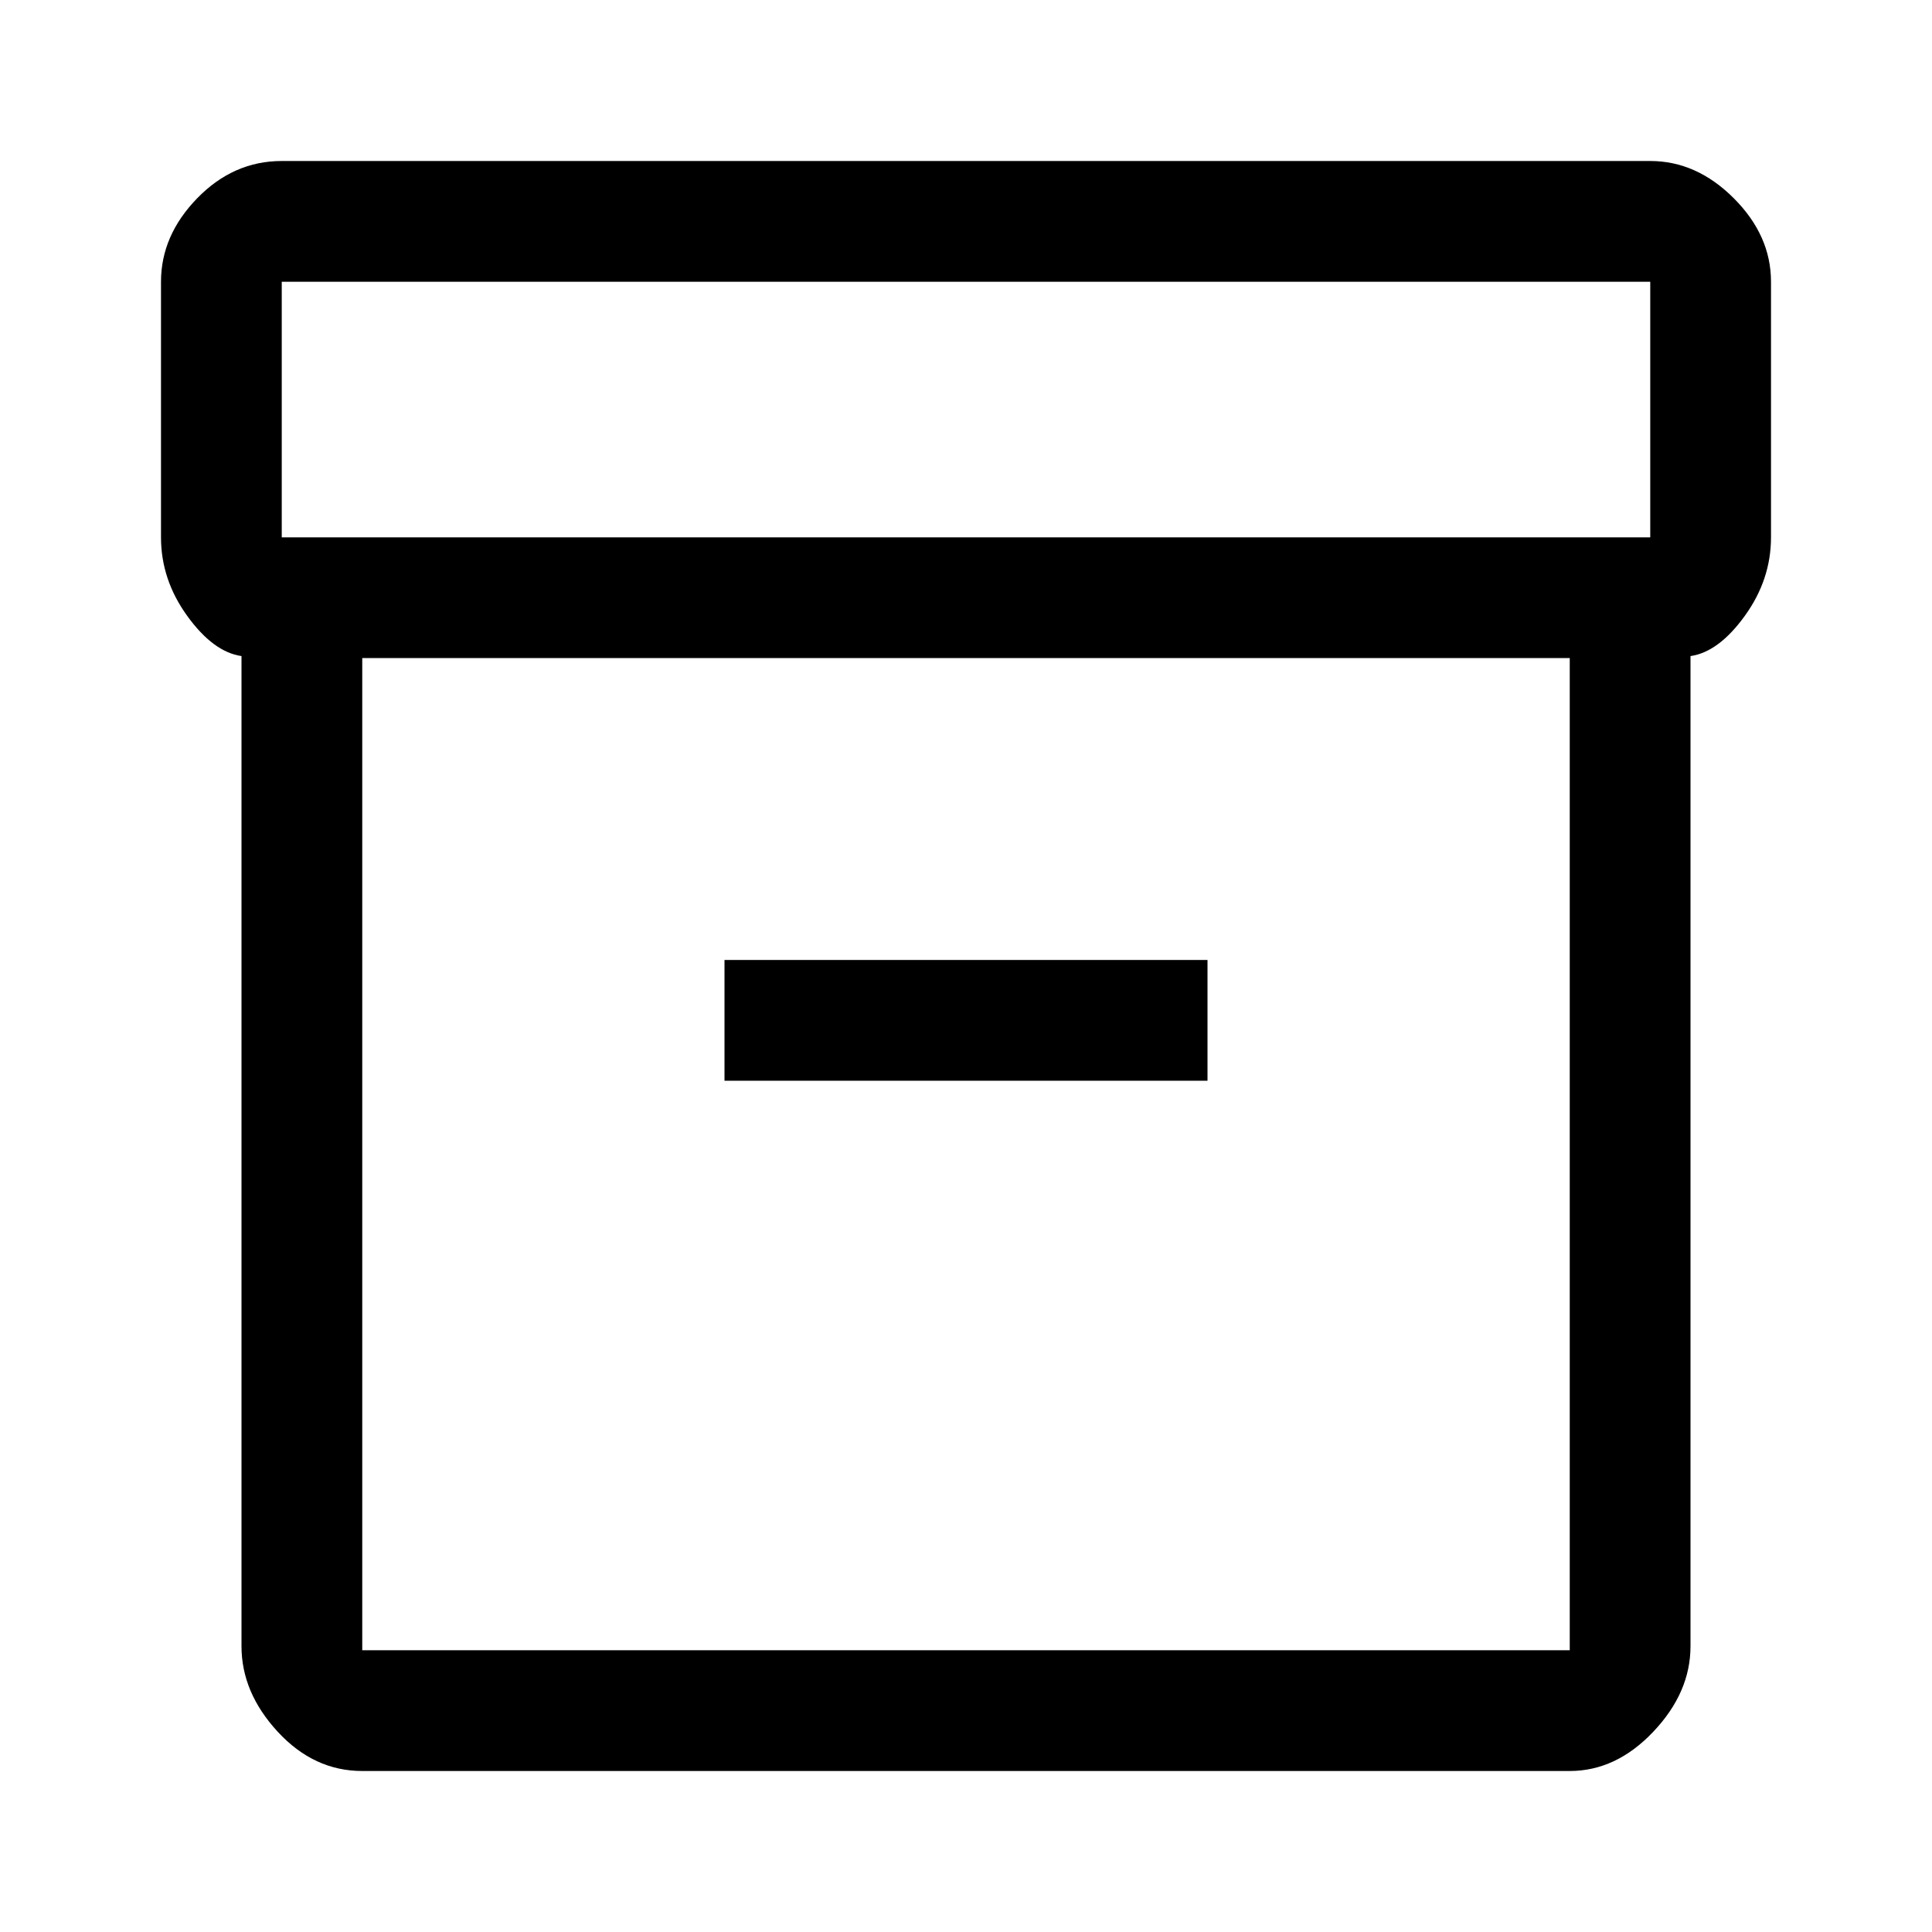
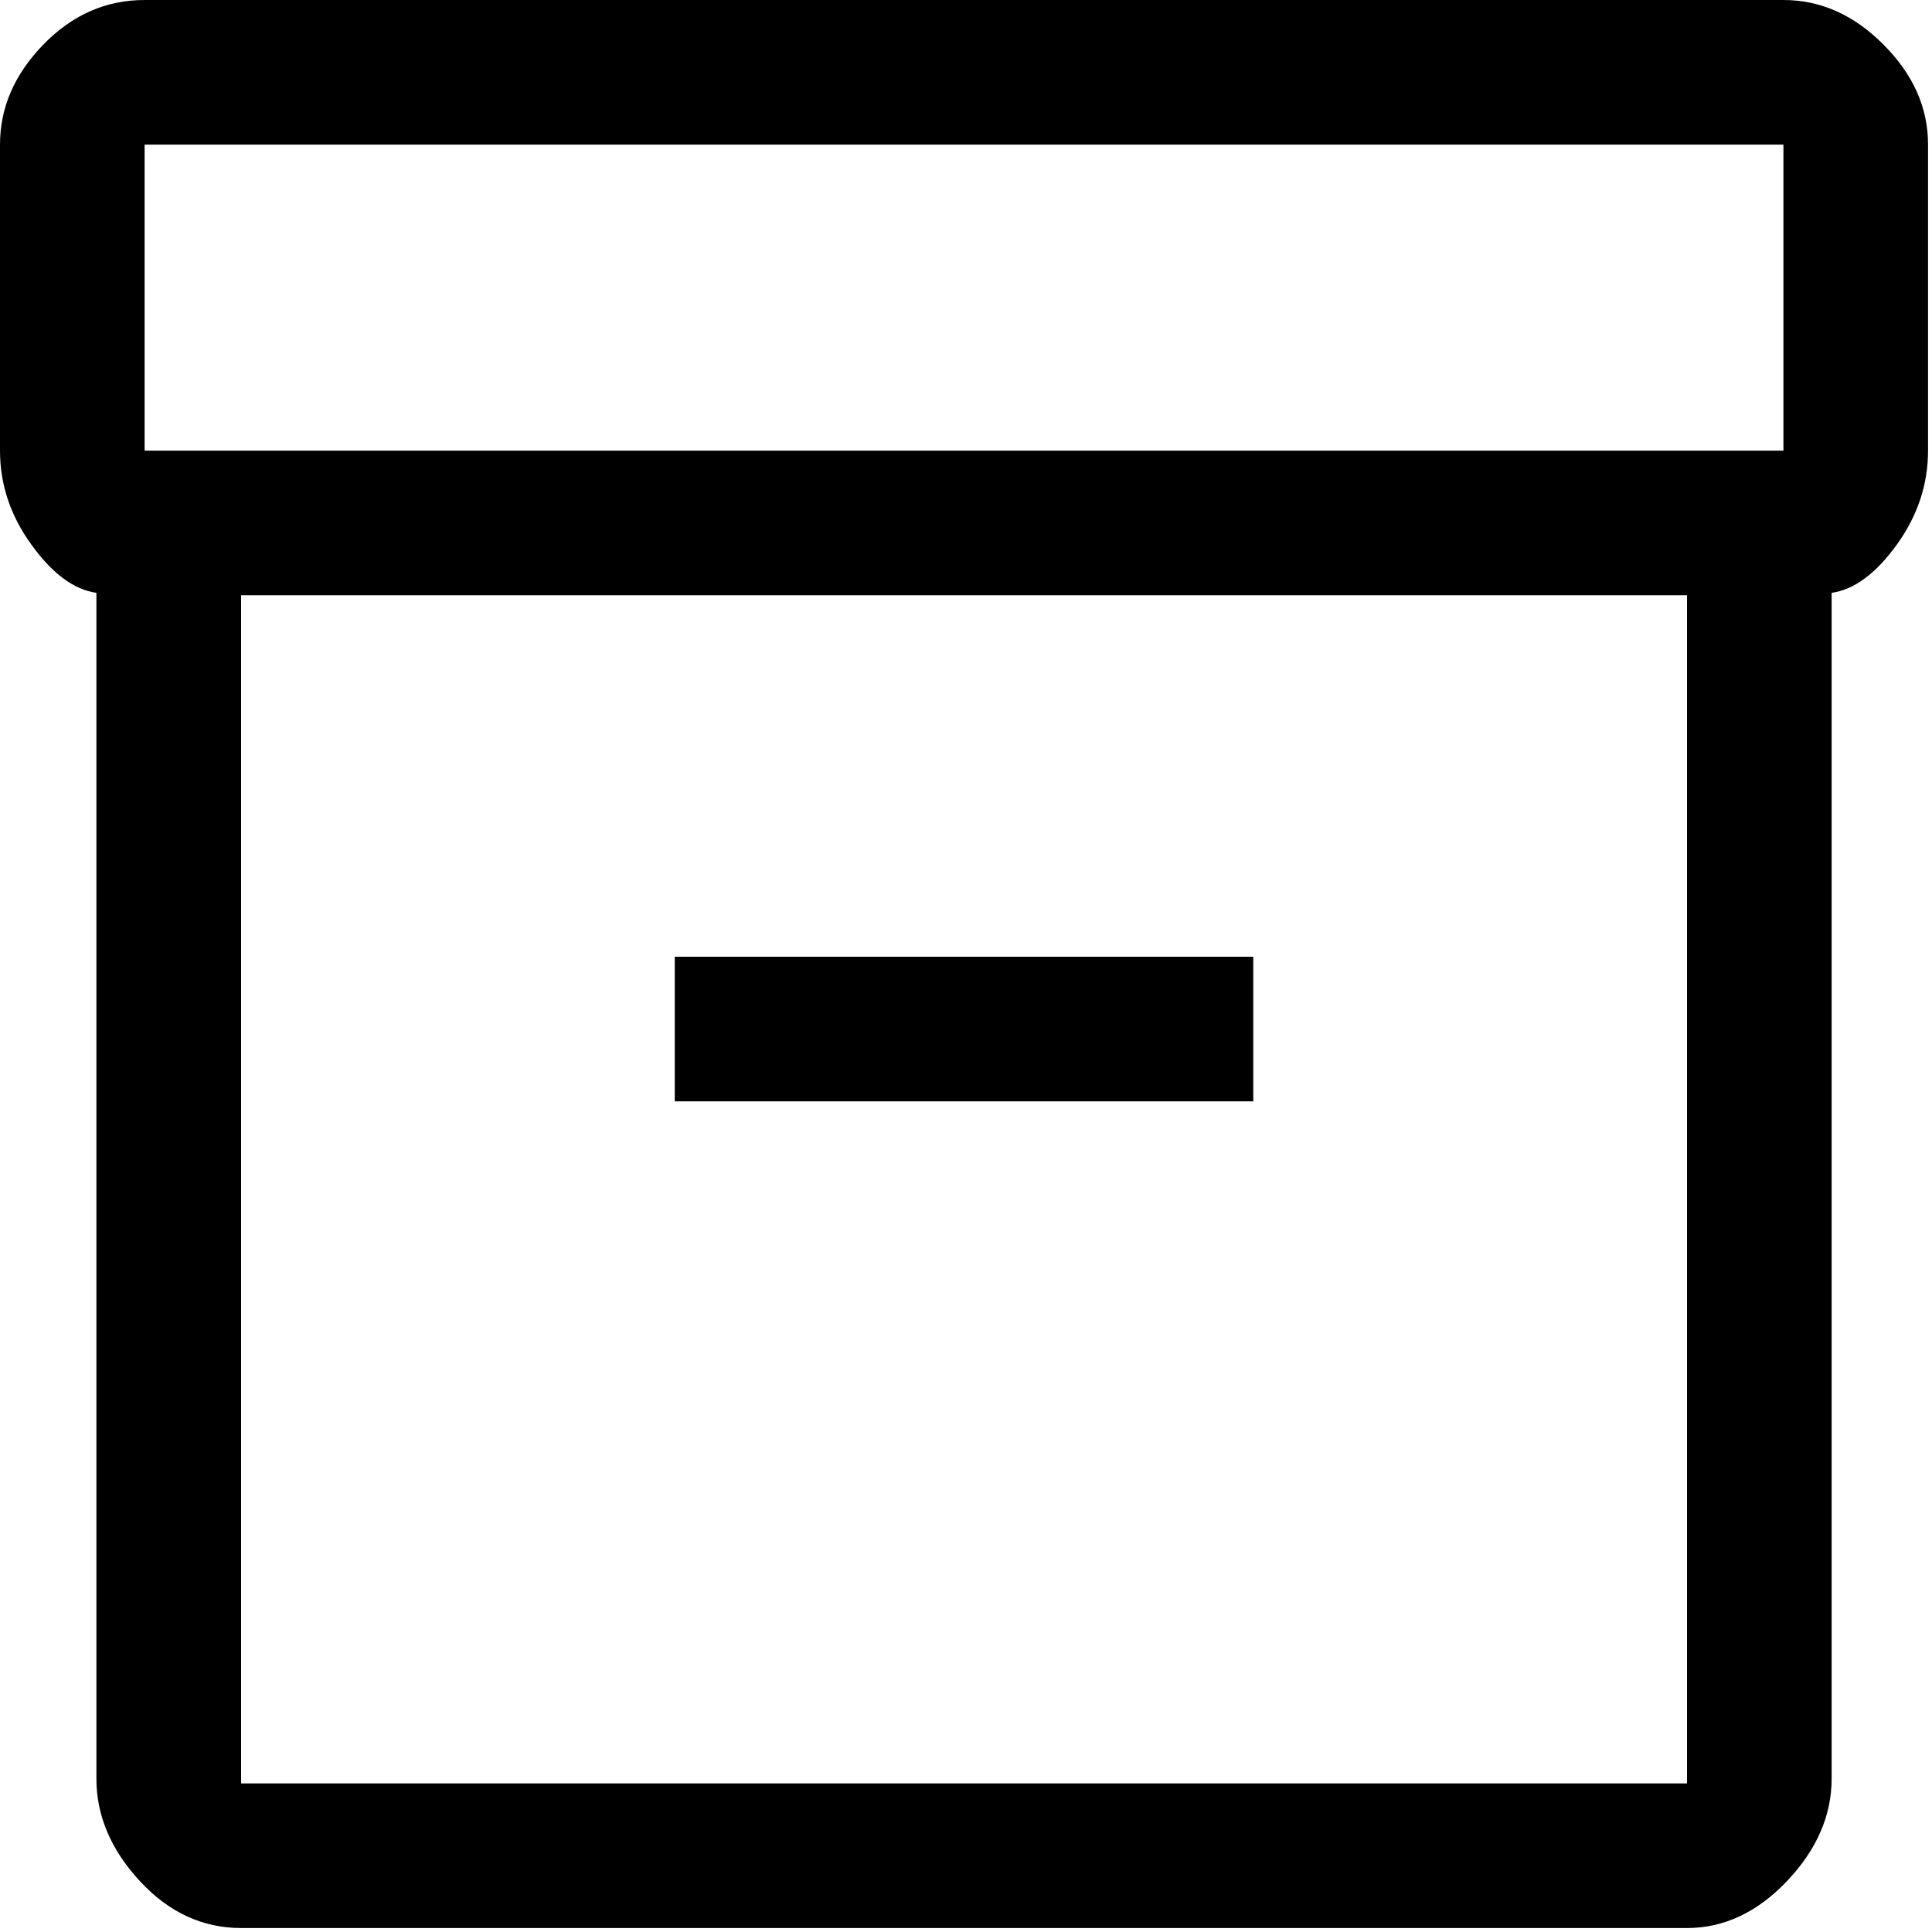
- <svg xmlns="http://www.w3.org/2000/svg" height="48" width="48">
-   <path d="M6 40.9V16.3q-.7-.1-1.35-1Q4 14.4 4 13.35V7q0-1.15.9-2.075Q5.8 4 7 4h34q1.15 0 2.075.925Q44 5.85 44 7v6.35q0 1.05-.65 1.95-.65.9-1.35 1v24.6q0 1.15-.925 2.125Q40.15 44 39 44H9q-1.2 0-2.1-.975Q6 42.05 6 40.9Zm3-24.55V41h30V16.35Zm32-3V7H7v6.35Zm-23 13.5h12v-3H18ZM9 41V16.35 41Z" />
+ <svg xmlns="http://www.w3.org/2000/svg" version="1.1" id="Calque_1" x="0px" y="0px" width="20px" height="20px" viewBox="0 0 20 20" enable-background="new 0 0 20 20" xml:space="preserve">
+   <path d="M0.998,18.412V6.137C0.765,6.104,0.541,5.938,0.325,5.638C0.108,5.339,0,5.015,0,4.665V1.497  C0,1.114,0.149,0.77,0.449,0.461C0.749,0.153,1.097,0,1.497,0h16.965c0.382,0,0.729,0.153,1.035,0.461  c0.308,0.308,0.462,0.653,0.462,1.036v3.168c0,0.35-0.108,0.674-0.323,0.973c-0.218,0.3-0.441,0.466-0.675,0.499v12.275  c0,0.382-0.154,0.736-0.462,1.061c-0.307,0.323-0.653,0.486-1.035,0.486H2.496c-0.399,0-0.75-0.163-1.048-0.486  C1.147,19.148,0.998,18.794,0.998,18.412z M2.496,6.162v12.3h14.968v-12.3H2.496z M18.462,4.665V1.497H1.497v3.168H18.462z   M6.985,11.401h5.989V9.904H6.985V11.401z M2.496,18.462v-12.3V18.462z" />
</svg>
